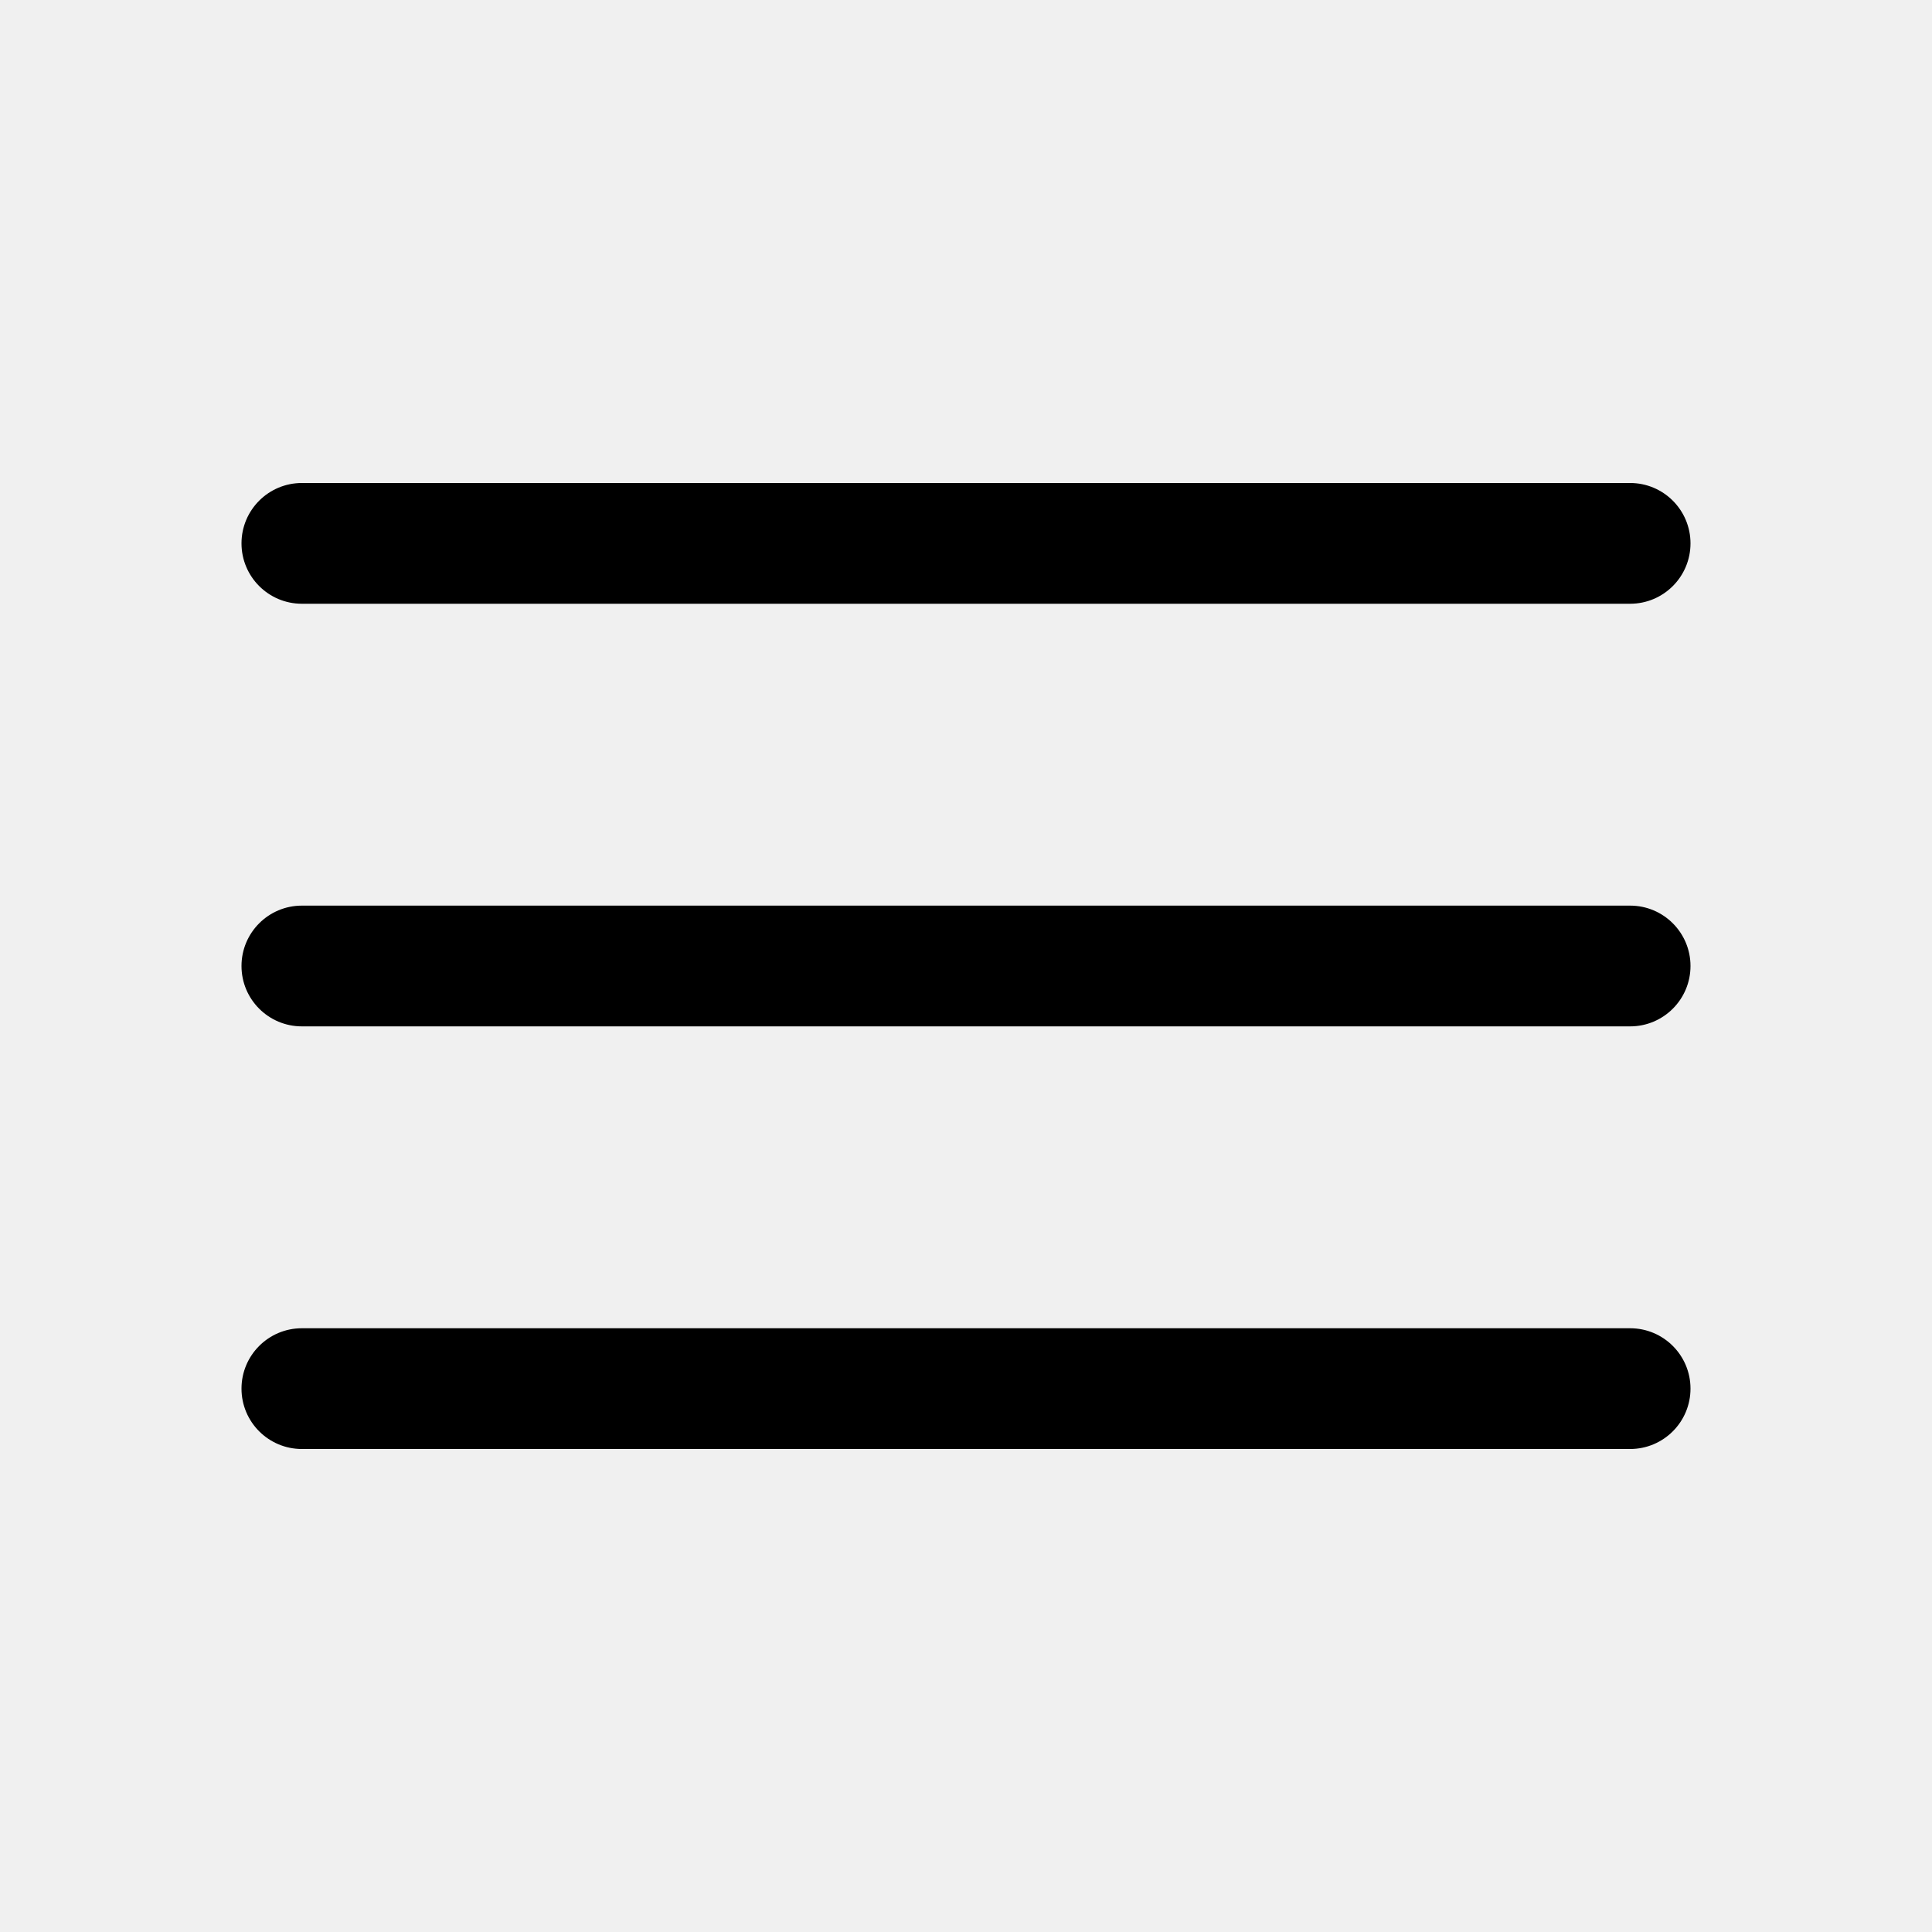
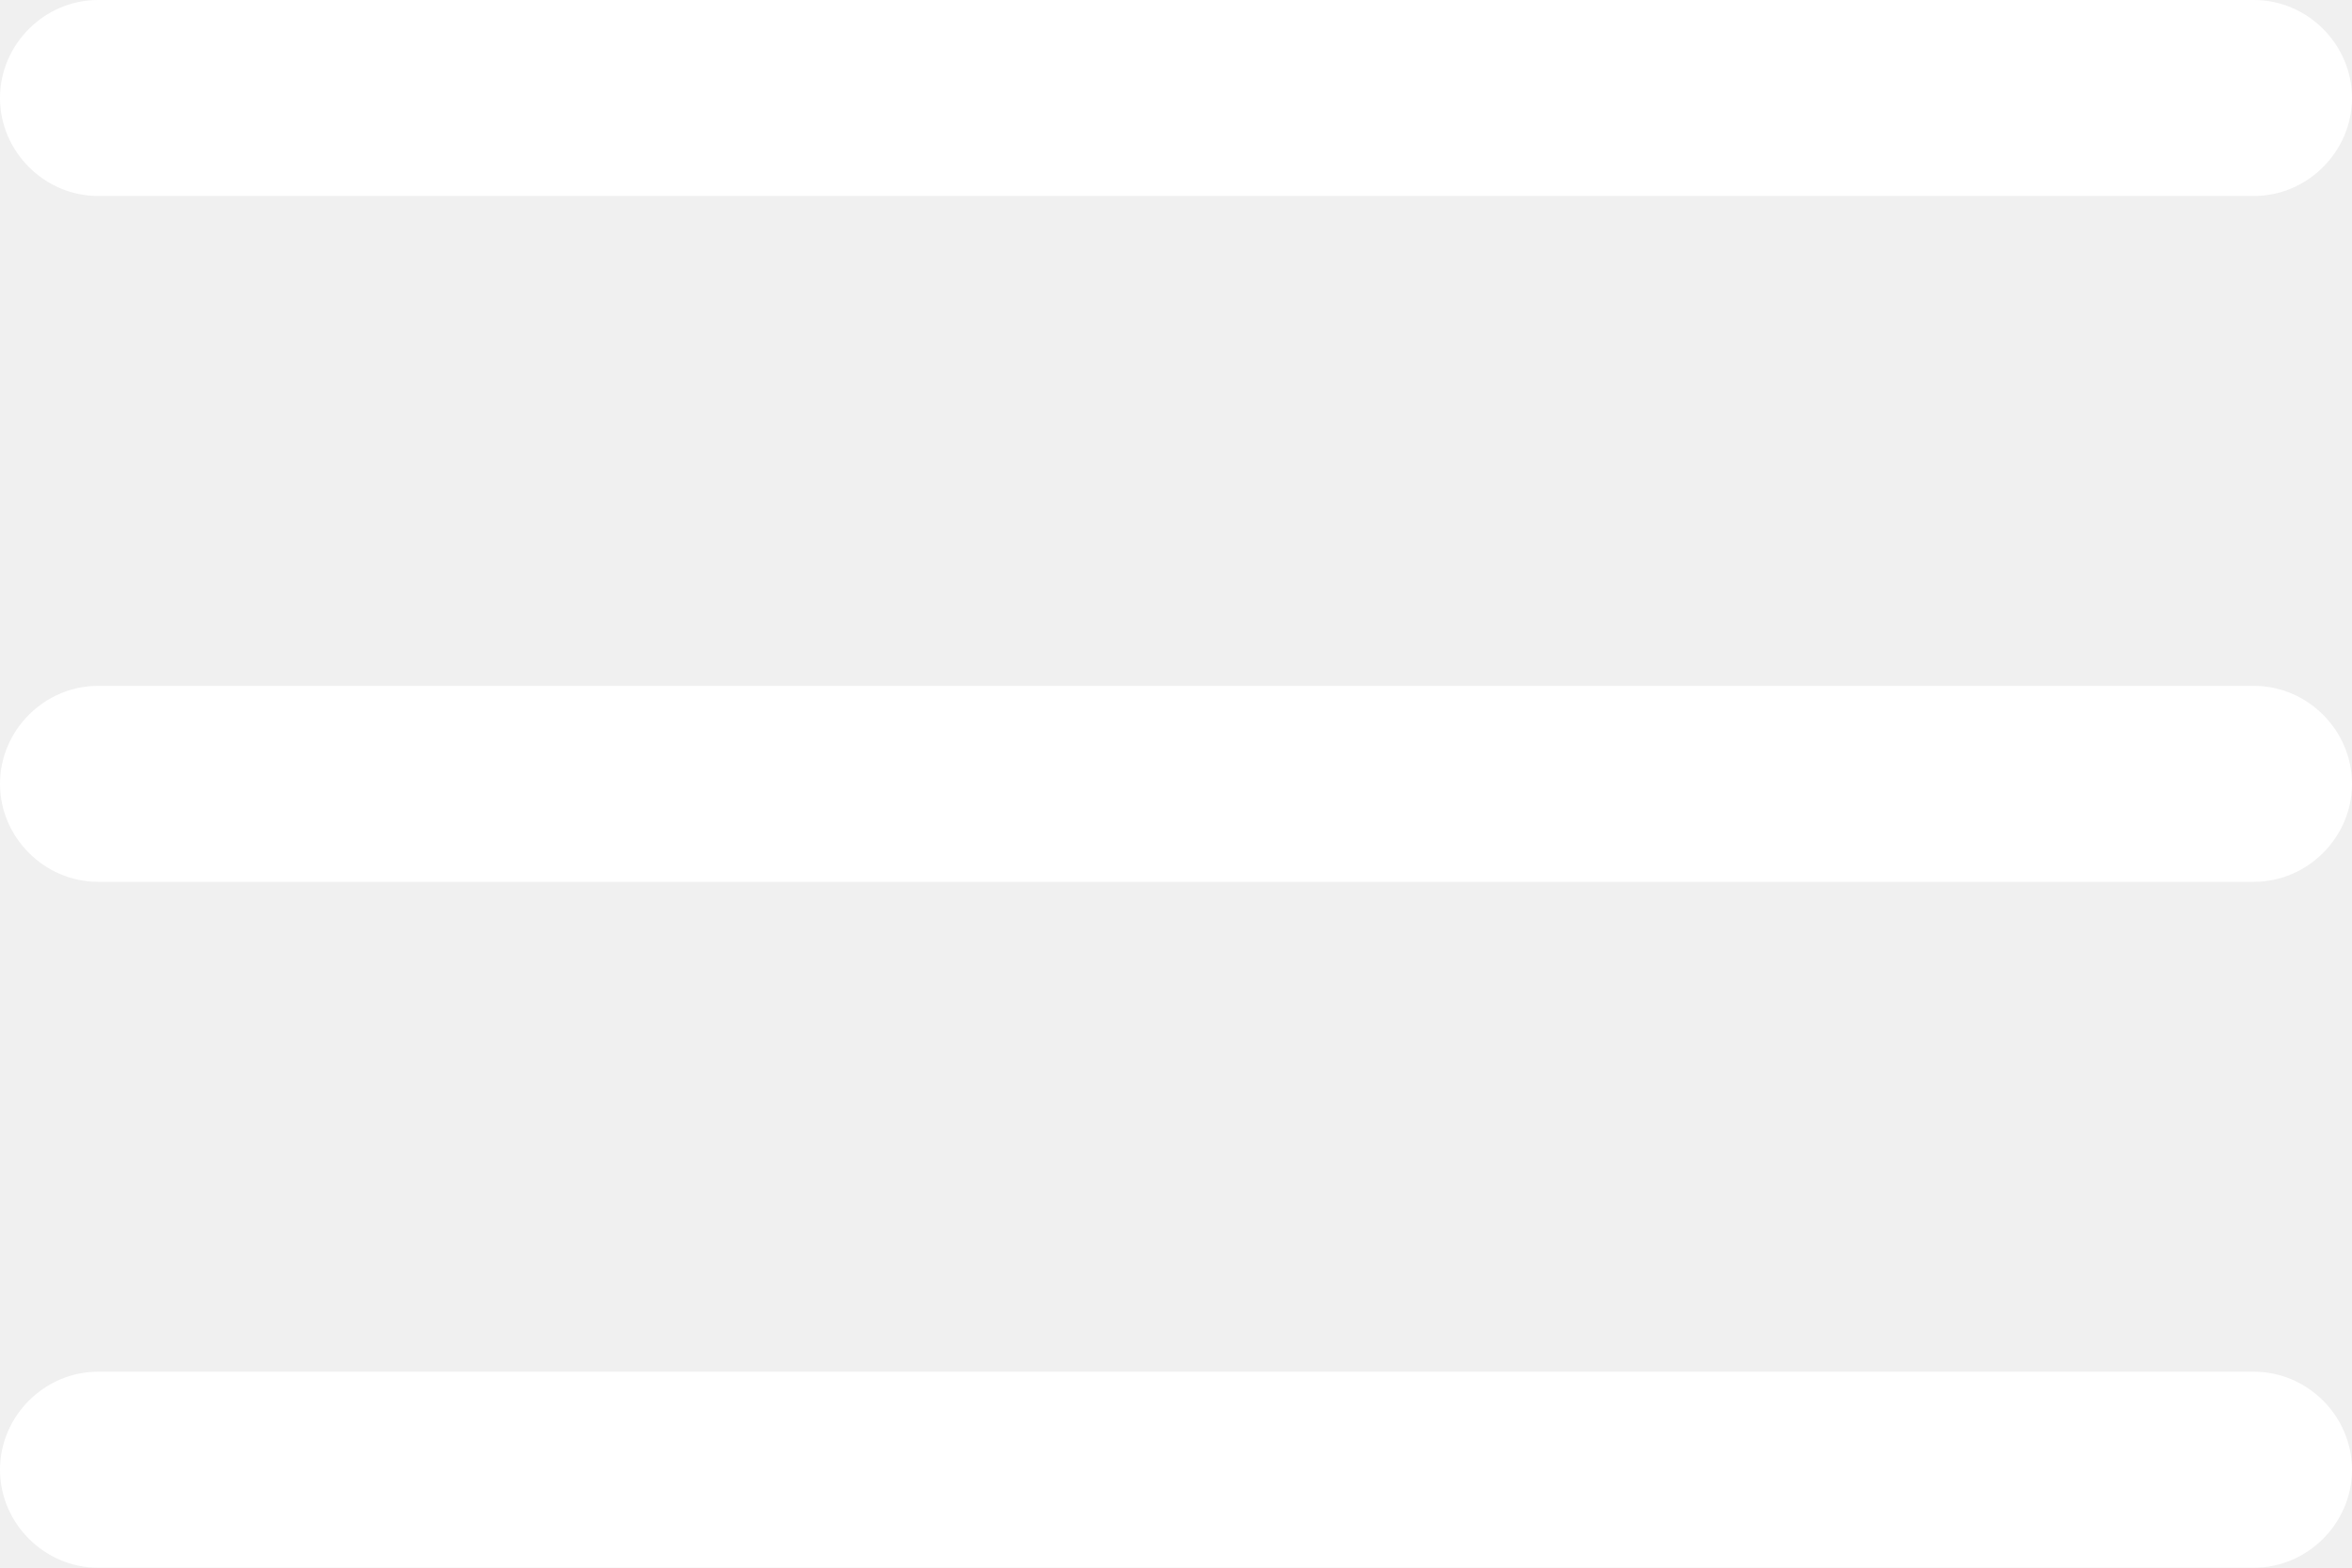
- <svg xmlns="http://www.w3.org/2000/svg" viewBox="0 0 24 24" fill="currentColor" class="w-6 h-6">
-   <path fill-rule="evenodd" d="M3 6.75A.75.75 0 0 1 3.75 6h16.5a.75.75 0 0 1 0 1.5H3.75A.75.75 0 0 1 3 6.75ZM3 12a.75.75 0 0 1 .75-.75h16.5a.75.75 0 0 1 0 1.5H3.75A.75.75 0 0 1 3 12Zm0 5.25a.75.75 0 0 1 .75-.75h16.5a.75.75 0 0 1 0 1.5H3.75a.75.75 0 0 1-.75-.75Z" clip-rule="evenodd" />
+ <svg xmlns="http://www.w3.org/2000/svg" id="Layer_1" viewBox="0 0 18 12">
+   <path d="M0,.75c0-.41.34-.75.75-.75h16.5c.41,0,.75.34.75.75s-.34.75-.75.75H.75c-.41,0-.75-.34-.75-.75ZM0,6c0-.41.34-.75.75-.75h16.5c.41,0,.75.34.75.75s-.34.75-.75.75H.75c-.41,0-.75-.34-.75-.75ZM0,11.25c0-.41.34-.75.75-.75h16.5c.41,0,.75.34.75.75s-.34.75-.75.75H.75c-.41,0-.75-.34-.75-.75Z" fill="#fff" fill-rule="evenodd" stroke-width="0" />
</svg>
